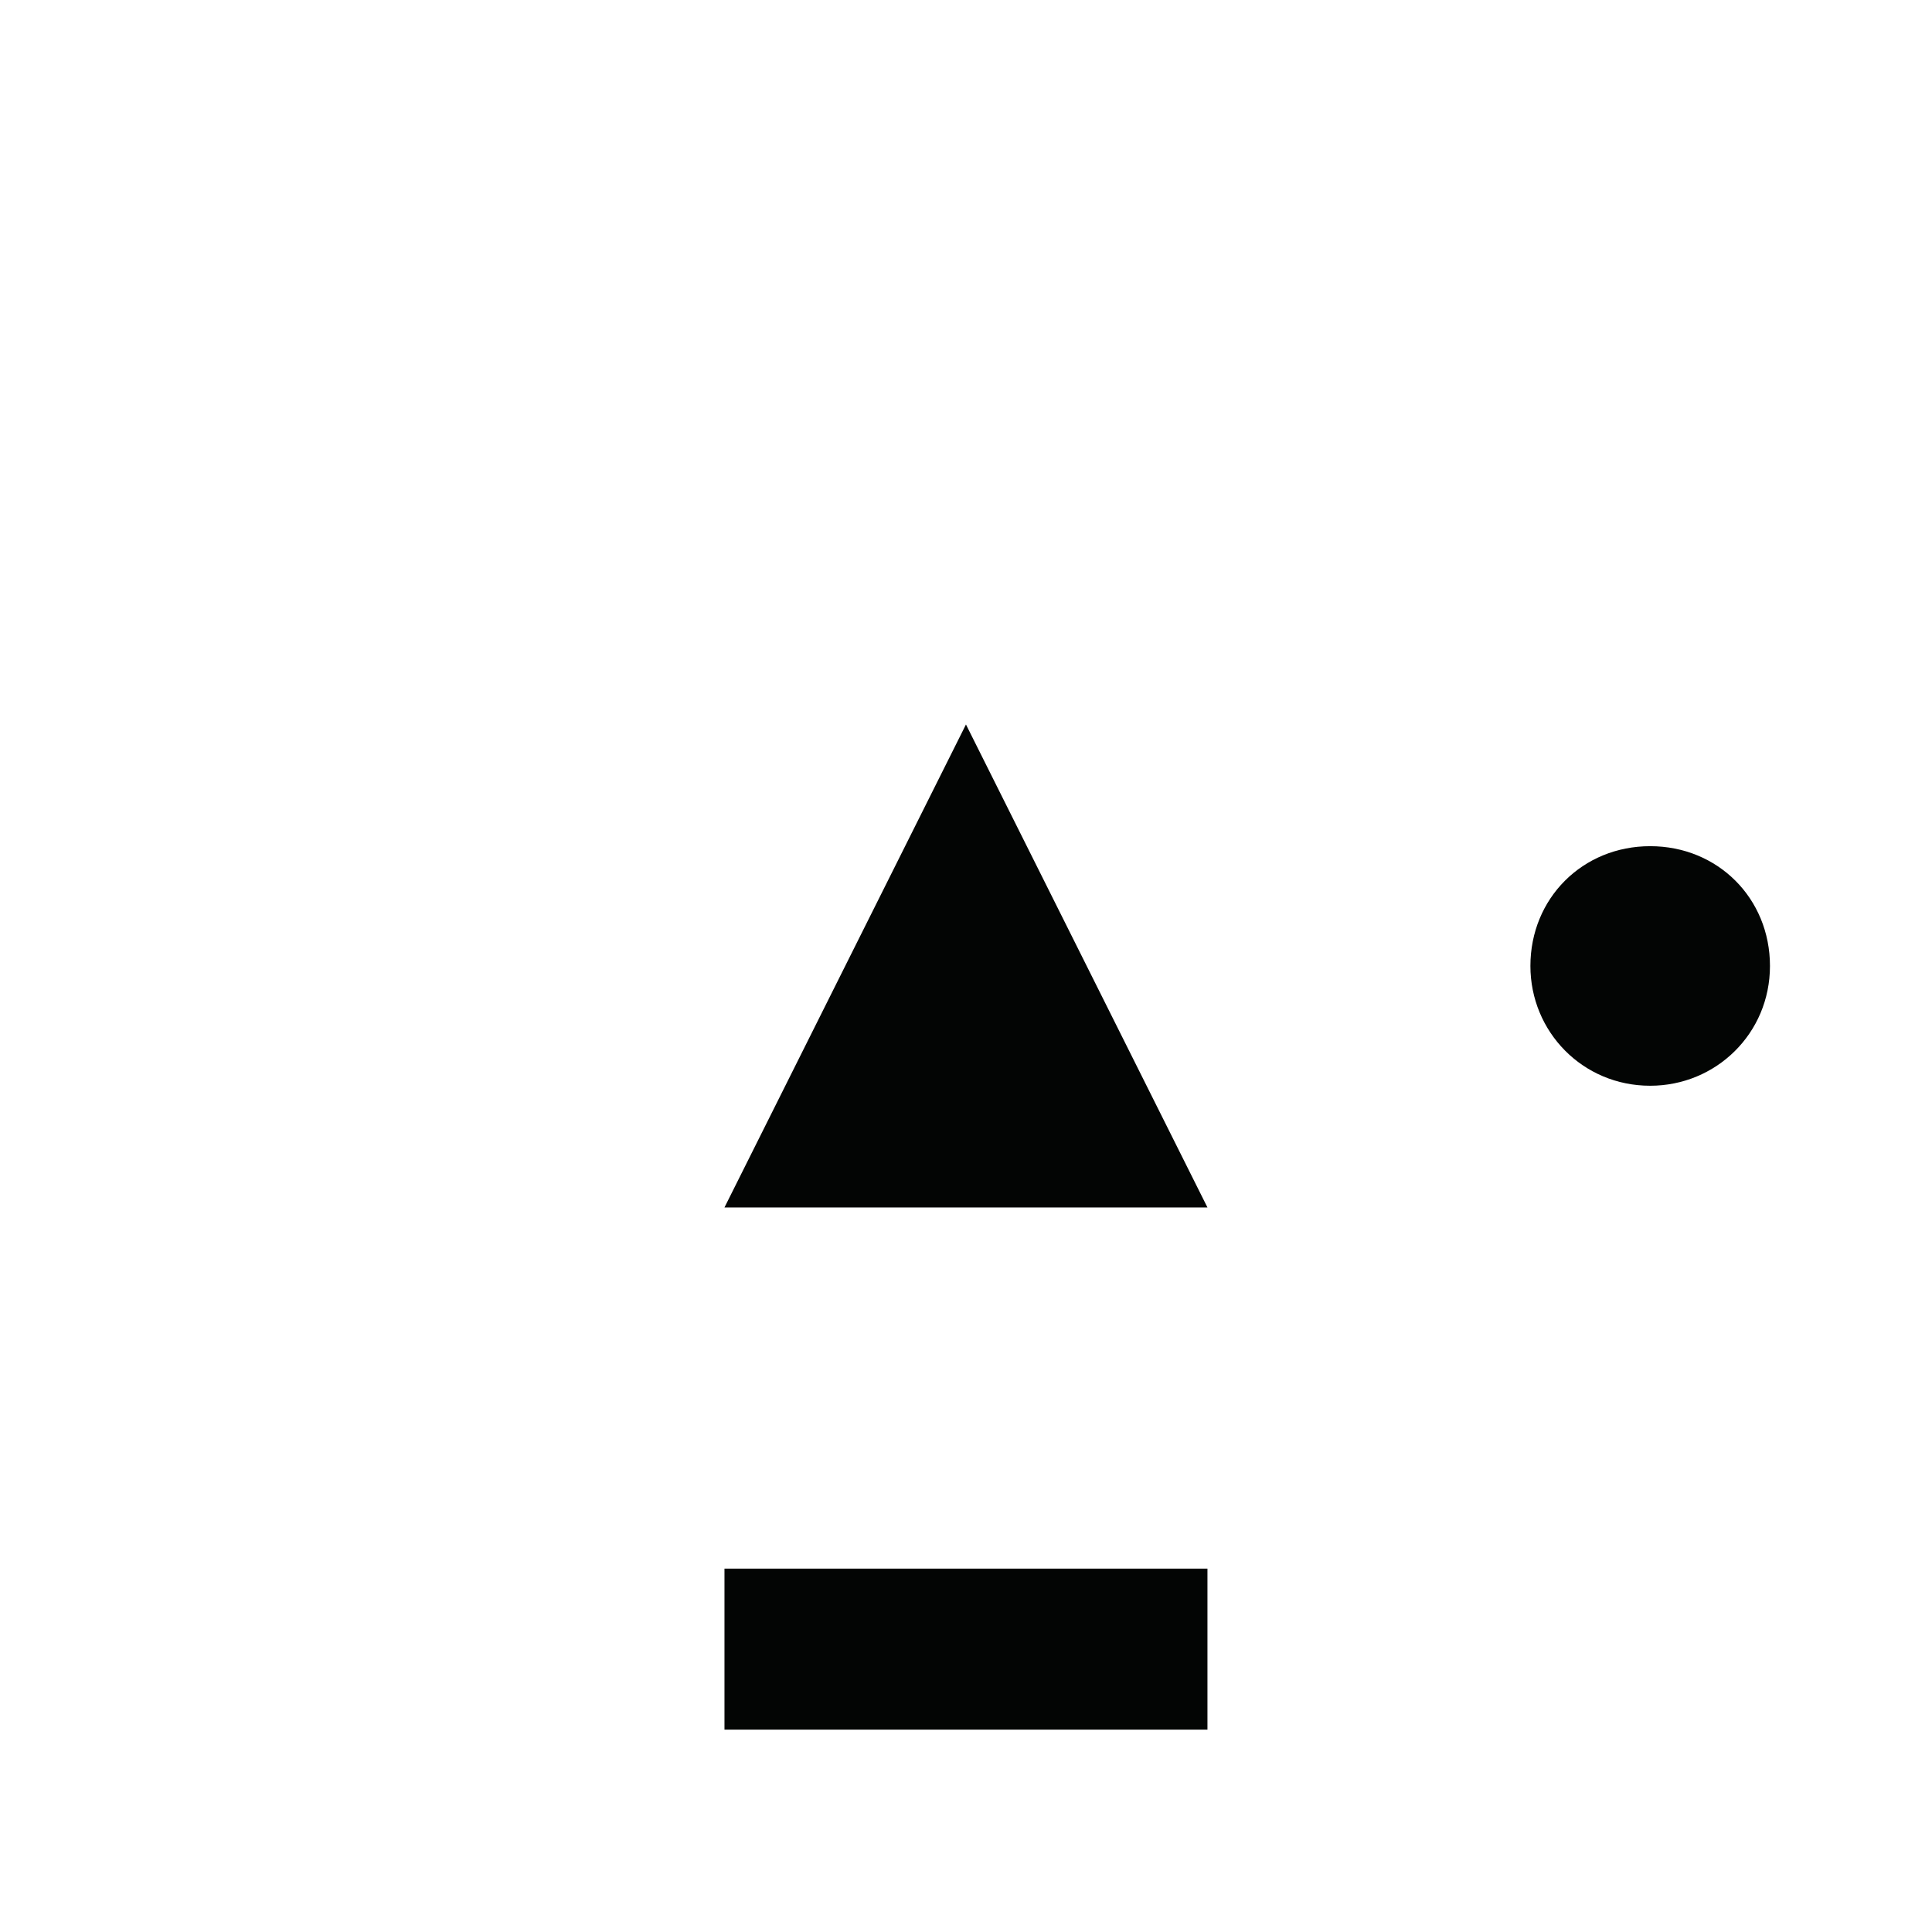
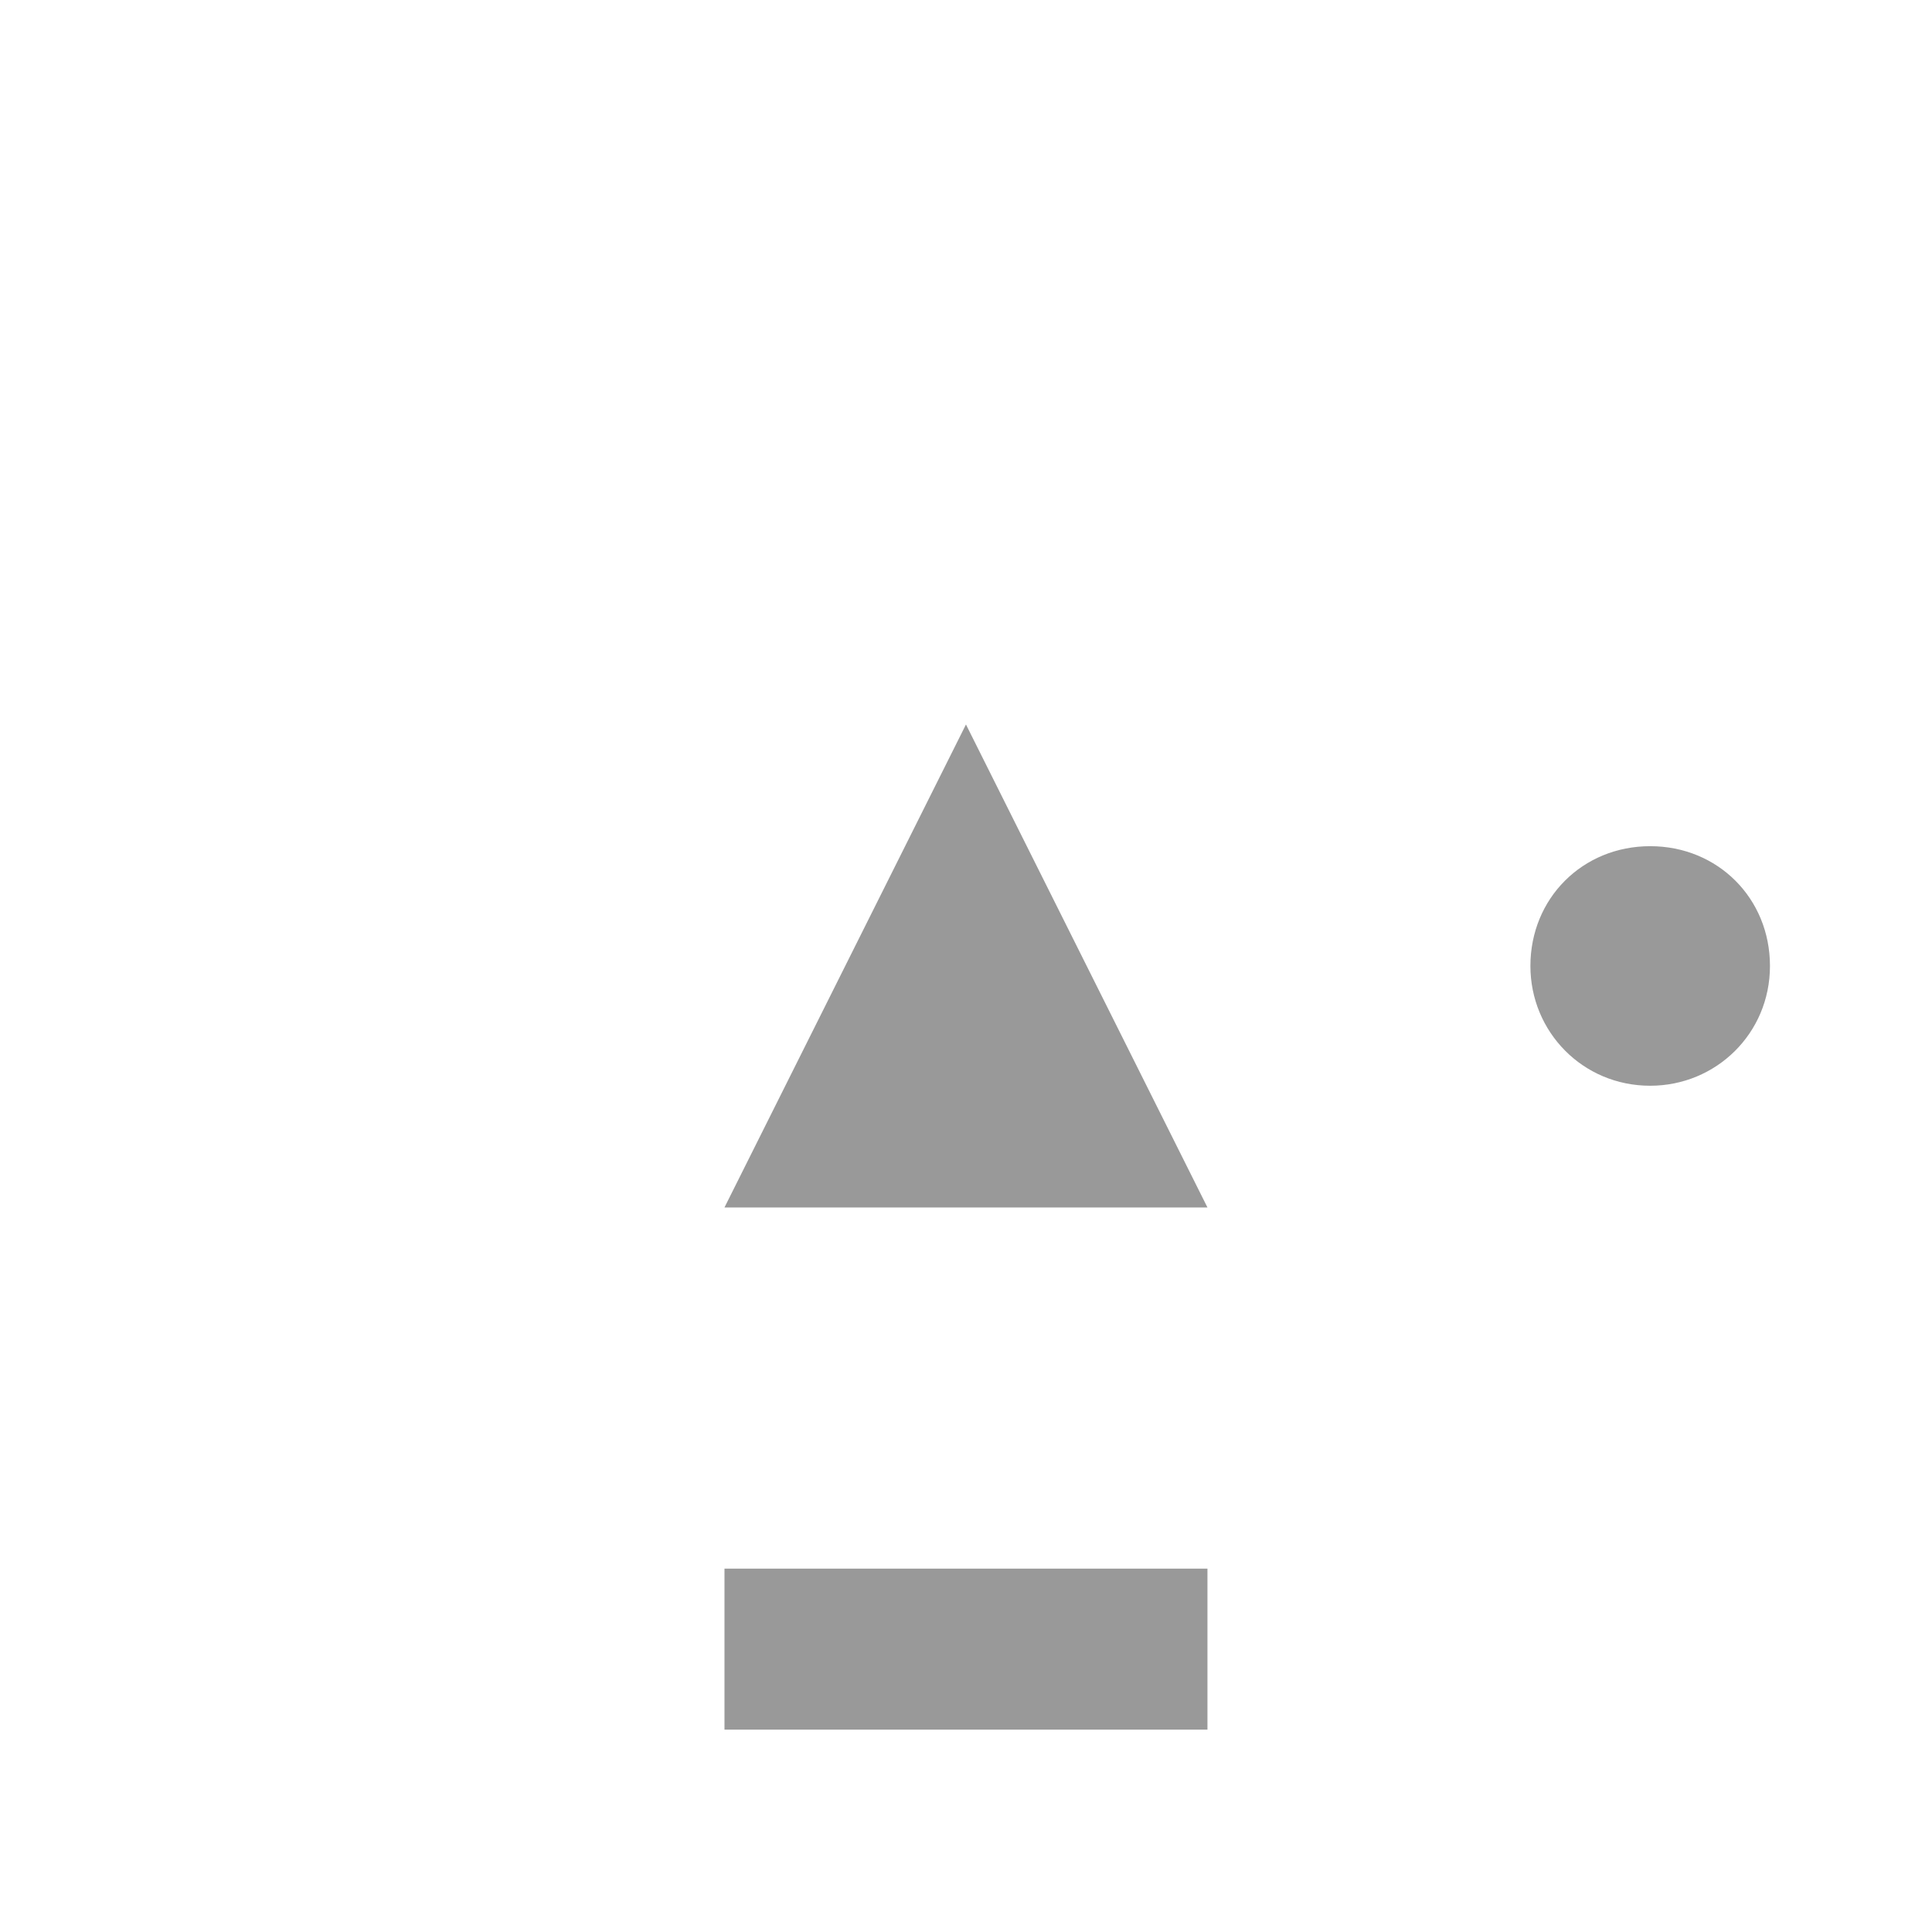
<svg xmlns="http://www.w3.org/2000/svg" width="25.401mm" height="25.4mm" viewBox="0 0 25.401 25.4" version="1.1" id="svg33352">
  <defs id="defs33349" />
  <g id="layer1" transform="translate(-92.38199,-135.8)">
-     <g fill="#999999" stroke="none" id="g2280-3" transform="matrix(25.4,0,0,-25.4,22.53199,167.55)" style="fill:#030504;fill-opacity:1">
-       <g transform="translate(3.25,0.75)" id="g2278-9" style="fill:#030504;fill-opacity:1">
-         <path class="fill" d="m 0,0.125 c 0,0 -0.125,-0.25 -0.125,-0.25 0,0 0.25,0 0.25,0 0,0 -0.125,0.25 -0.125,0.25" id="path2276-4" style="fill:#030504;fill-opacity:1" />
+     <g fill="#999999" stroke="none" id="g2280-3" transform="matrix(25.4,0,0,-25.4,22.53199,167.55)">
+       <g transform="translate(3.25,0.75)" id="g2278-9">
+         <path class="fill" d="m 0,0.125 c 0,0 -0.125,-0.25 -0.125,-0.25 0,0 0.25,0 0.25,0 0,0 -0.125,0.25 -0.125,0.25" id="path2276-4" />
      </g>
    </g>
-     <g fill="#999999" stroke="none" id="g2334-5-10-6-6-8" transform="matrix(25.4,0,0,-25.4,-54.19717,167.55)" style="fill:#030504;fill-opacity:1">
-       <g transform="rotate(90,2.9375,3.6875)" id="g2332-6-3-4-6-8" style="fill:#030504;fill-opacity:1">
-         <path class="fill" d="M 0,0.062 C 0.035,0.062 0.062,0.035 0.062,0 0.062,-0.035 0.035,-0.062 0,-0.062 c -0.035,0 -0.062,0.028 -0.062,0.062 0,0.035 0.028,0.062 0.062,0.062" id="path2330-1-0-33-40-8" style="fill:#030504;fill-opacity:1" />
+     <g fill="#999999" stroke="none" id="g2334-5-10-6-6-8" transform="matrix(25.4,0,0,-25.4,-54.19717,167.55)">
+       <g transform="rotate(90,2.9375,3.6875)" id="g2332-6-3-4-6-8">
+         <path class="fill" d="M 0,0.062 C 0.035,0.062 0.062,0.035 0.062,0 0.062,-0.035 0.035,-0.062 0,-0.062 c -0.035,0 -0.062,0.028 -0.062,0.062 0,0.035 0.028,0.062 0.062,0.062" id="path2330-1-0-33-40-8" />
      </g>
    </g>
-     <g fill="#999999" stroke="none" id="g3286-7-7-6-8" transform="matrix(25.4,0,0,-28.22222,22.53199,168.0792)" style="fill:#030504;fill-opacity:1">
-       <g transform="translate(3.25,0.375)" id="g3284-0-8-2-5" style="fill:#030504;fill-opacity:1">
-         <path class="fill" d="m -0.125,-0.037 c 0,0 0.25,0 0.25,0 0,0 0,0.075 0,0.075 0,0 -0.25,0 -0.25,0 0,0 0,-0.075 0,-0.075" id="path3282-8-2-1-3" style="fill:#030504;fill-opacity:1" />
+     <g fill="#999999" stroke="none" id="g3286-7-7-6-8" transform="matrix(25.4,0,0,-28.22222,22.53199,168.0792)">
+       <g transform="translate(3.25,0.375)" id="g3284-0-8-2-5">
+         <path class="fill" d="m -0.125,-0.037 c 0,0 0.25,0 0.25,0 0,0 0,0.075 0,0.075 0,0 -0.25,0 -0.25,0 0,0 0,-0.075 0,-0.075" id="path3282-8-2-1-3" />
      </g>
    </g>
  </g>
</svg>
